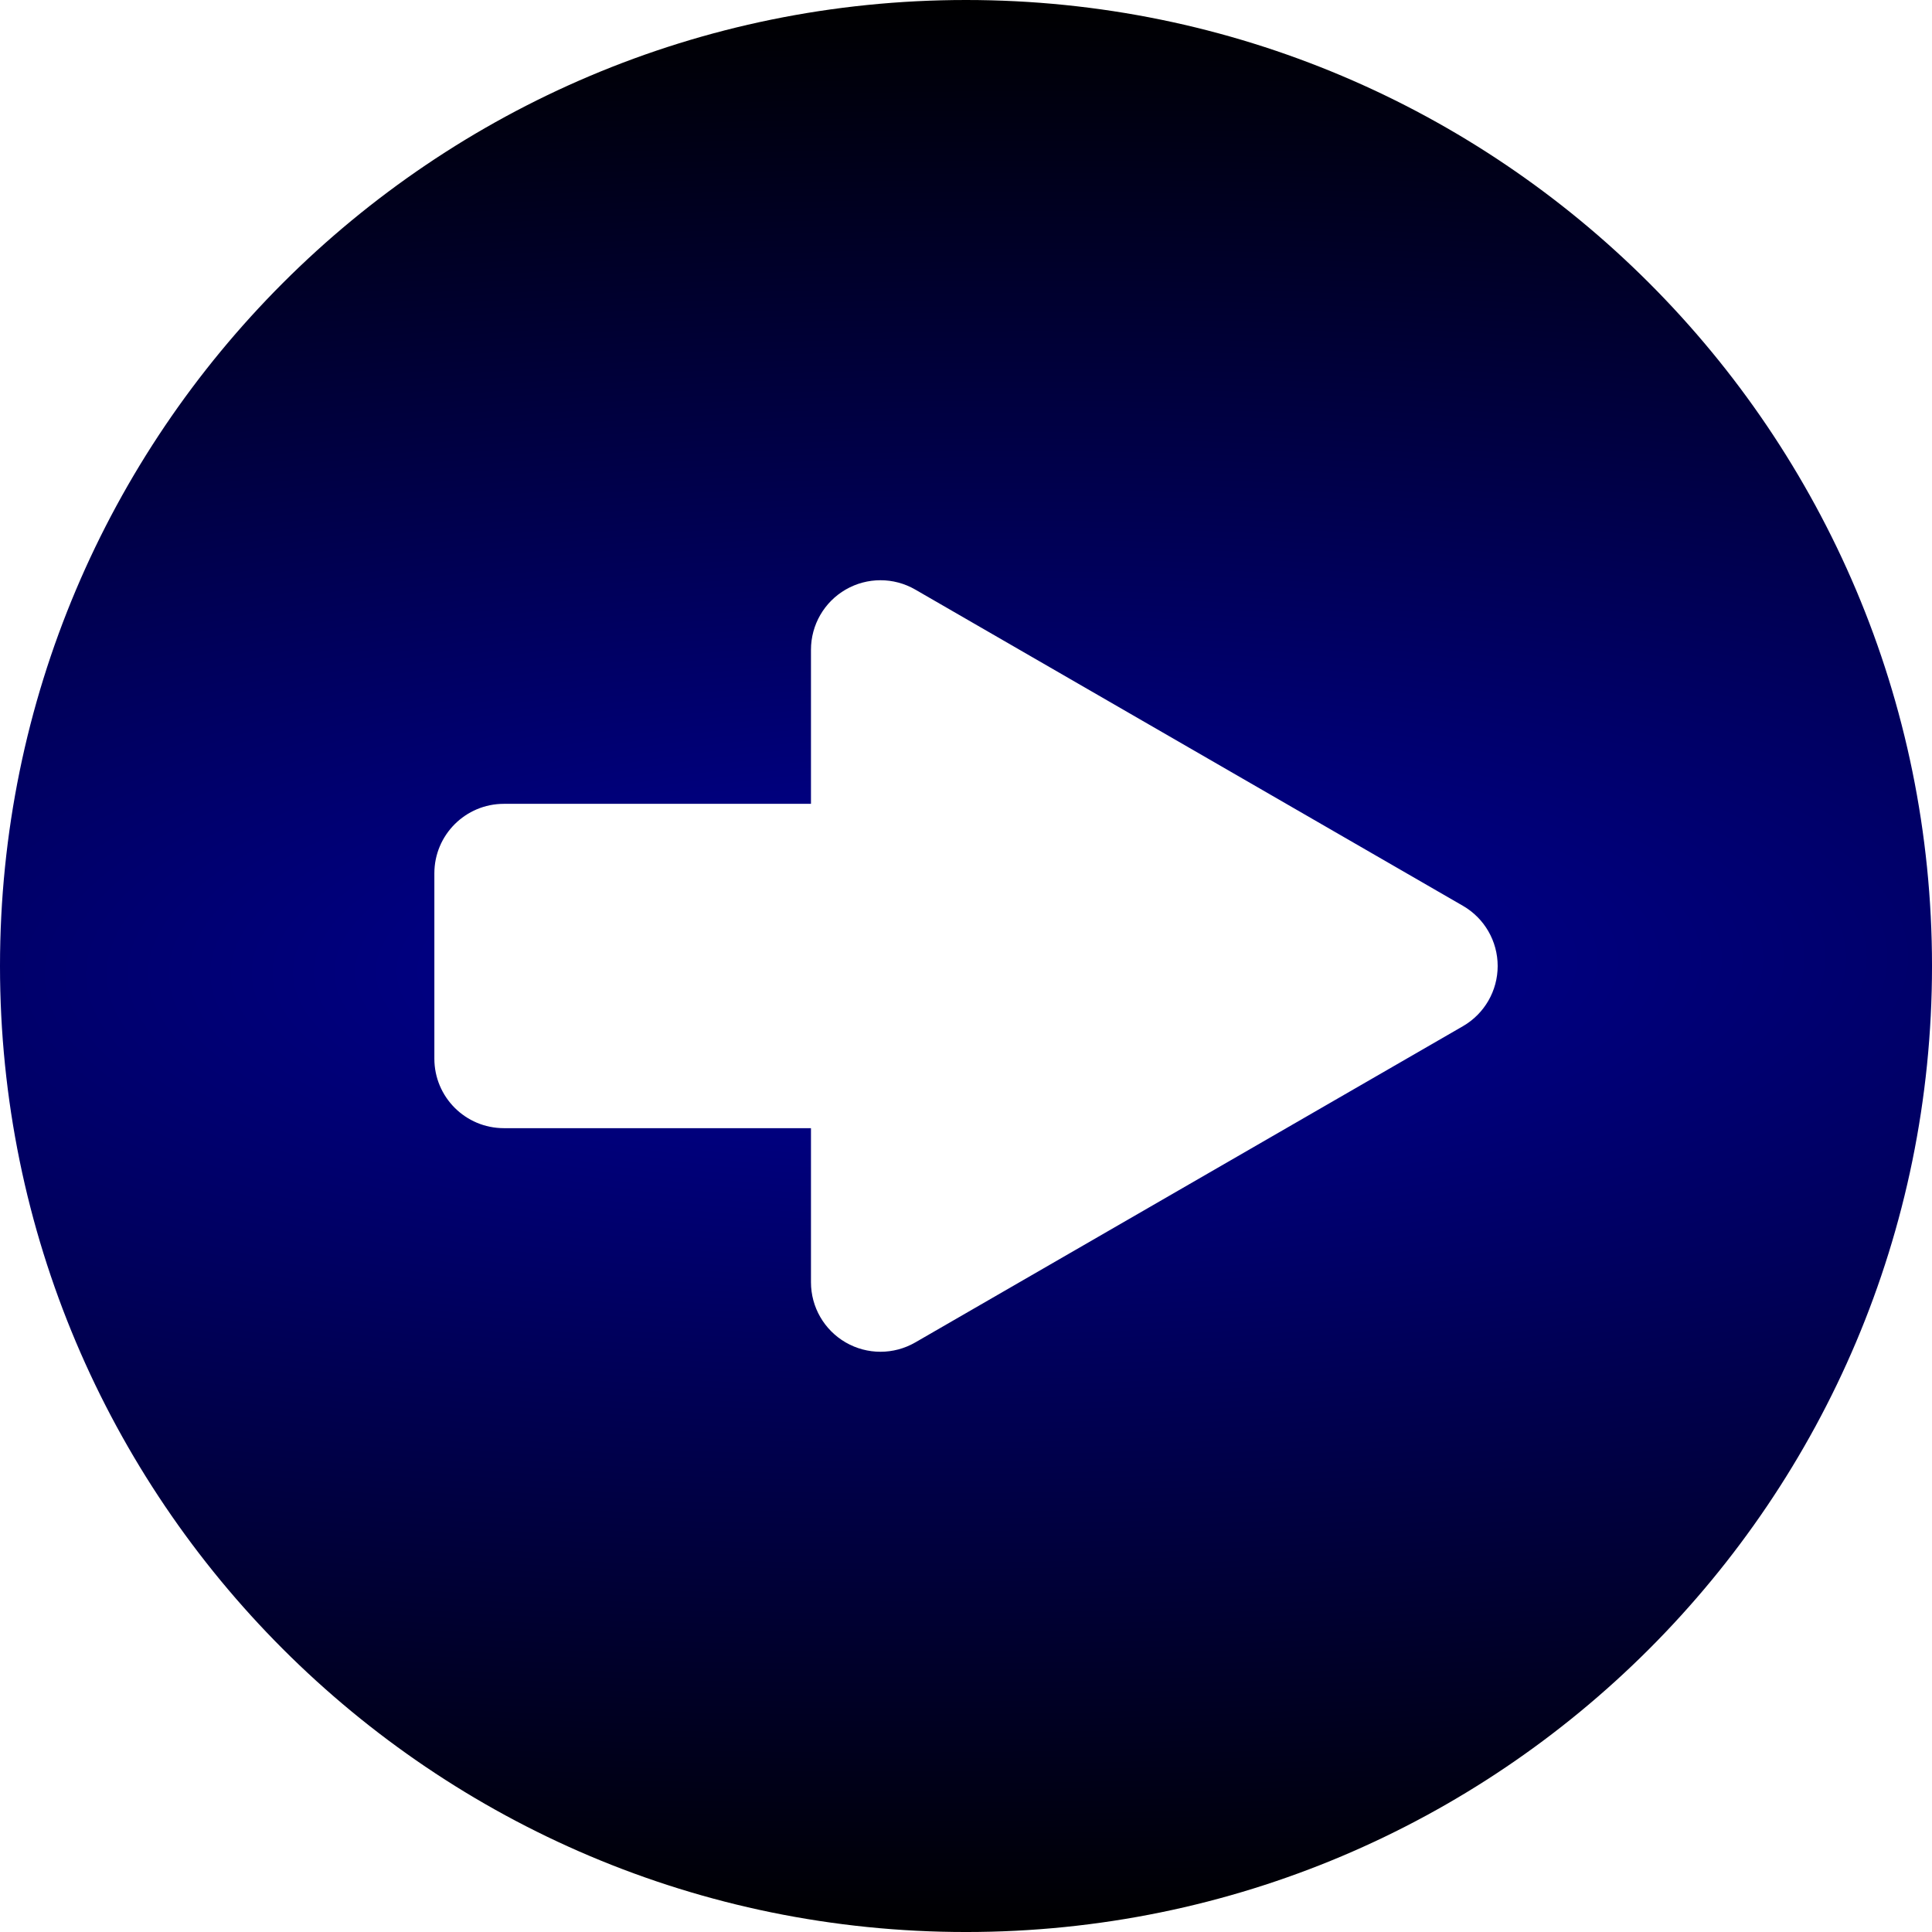
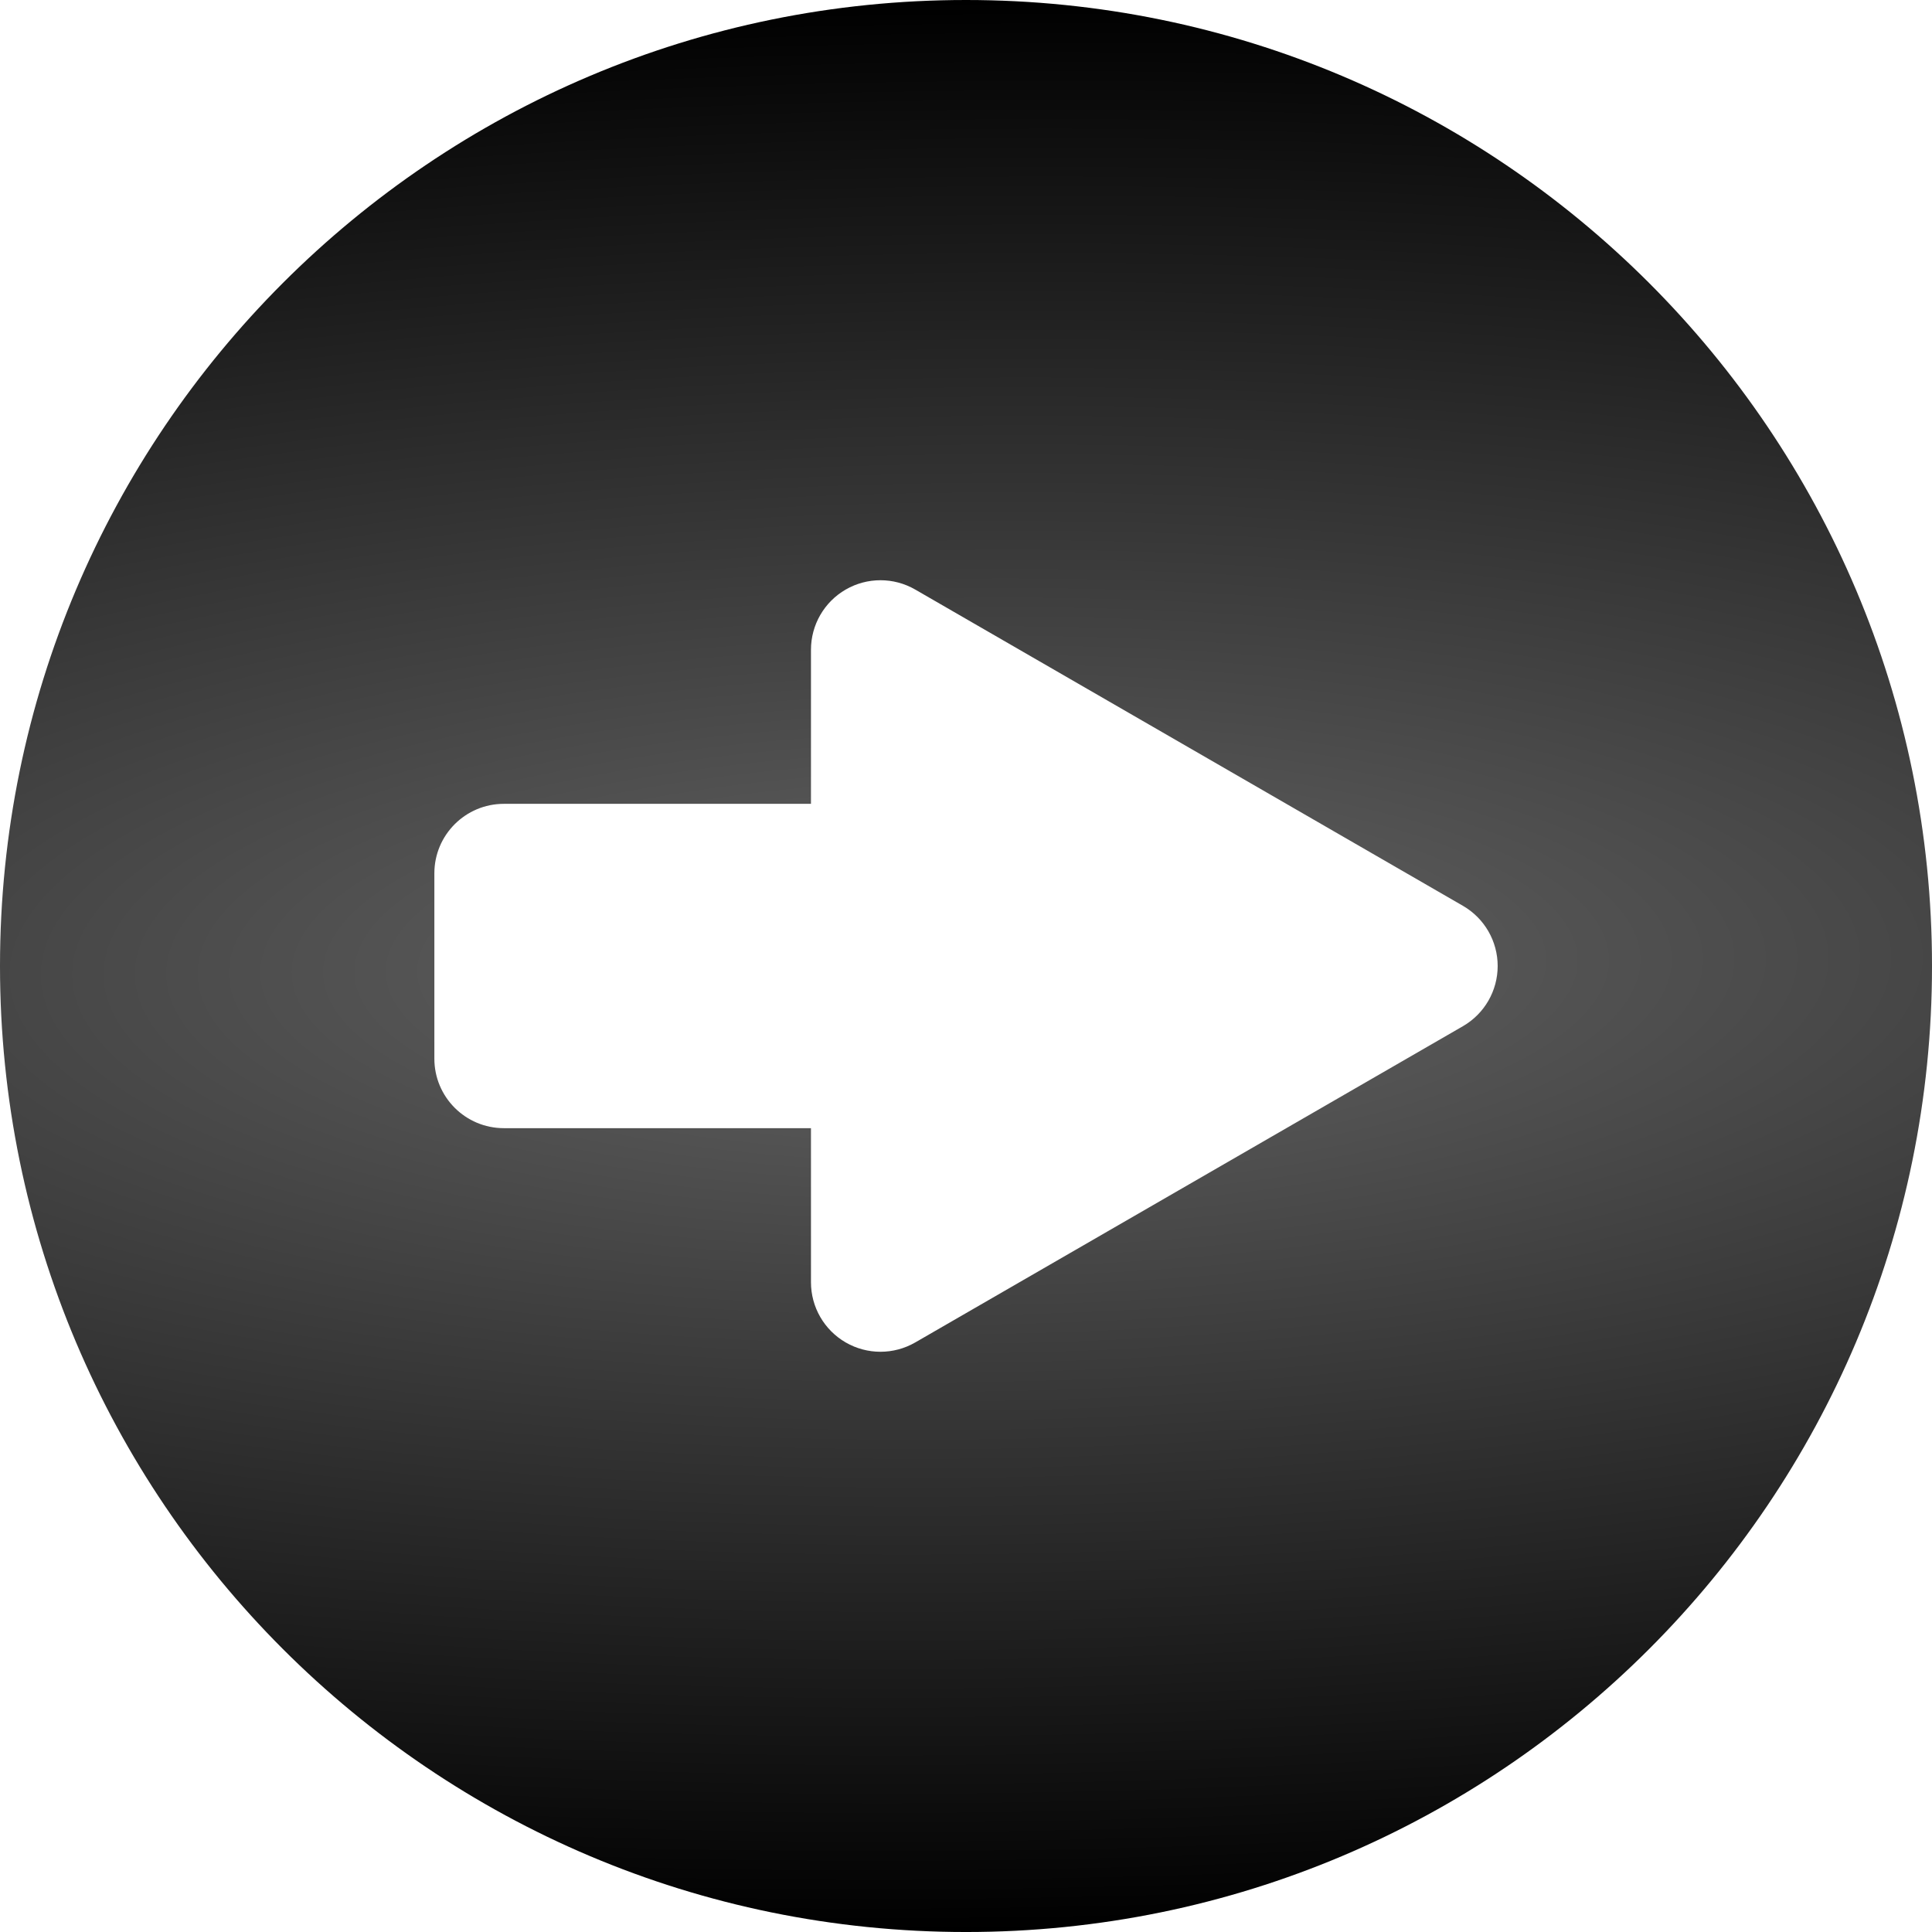
<svg xmlns="http://www.w3.org/2000/svg" xmlns:xlink="http://www.w3.org/1999/xlink" id="Layer_1" xml:space="preserve" height="416.98" viewBox="0 0 416.978 416.978" width="416.98" version="1.1" y="0px" x="0px">
  <defs id="defs7">
    <linearGradient id="linearGradient818">
-       <stop style="stop-color:#000099;stop-opacity:1" offset="0" id="stop814" />
+       <stop style="stop-color:#656565;stop-opacity:1" offset="0" id="stop814" />
      <stop style="stop-color:#000000;stop-opacity:1" offset="1" id="stop816" />
    </linearGradient>
    <radialGradient xlink:href="#linearGradient818" id="radialGradient820" cx="208.49" cy="208.49" fx="208.49" fy="208.49" r="208.49" gradientUnits="userSpaceOnUse" gradientTransform="matrix(-3.27964,0.03389814,-0.01033538,-0.9999466,894.4171,409.9015)" />
  </defs>
  <path id="path3" d="M0,208.49c0-115.15,93.344-208.49,208.49-208.49,115.14,0,208.49,93.343,208.49,208.49s-93.343,208.49-208.49,208.49-208.49-93.34-208.49-208.49zm197.53,81.249,118.21-68.259c4.641-2.68,7.499-7.631,7.499-12.99s-2.858-10.31-7.499-12.99l-118.21-68.26c-4.641-2.68-10.359-2.68-15-0.001-4.642,2.68-7.501,7.631-7.501,12.991v33.259h-66.282c-8.284,0-15,6.716-15,15v40c0,8.284,6.716,15,15,15h66.282v33.259c0,5.359,2.859,10.311,7.501,12.991,4.641,2.679,10.359,2.679,15-0.001z" style="fill-opacity:1;fill:url(#radialGradient820)" />
</svg>
